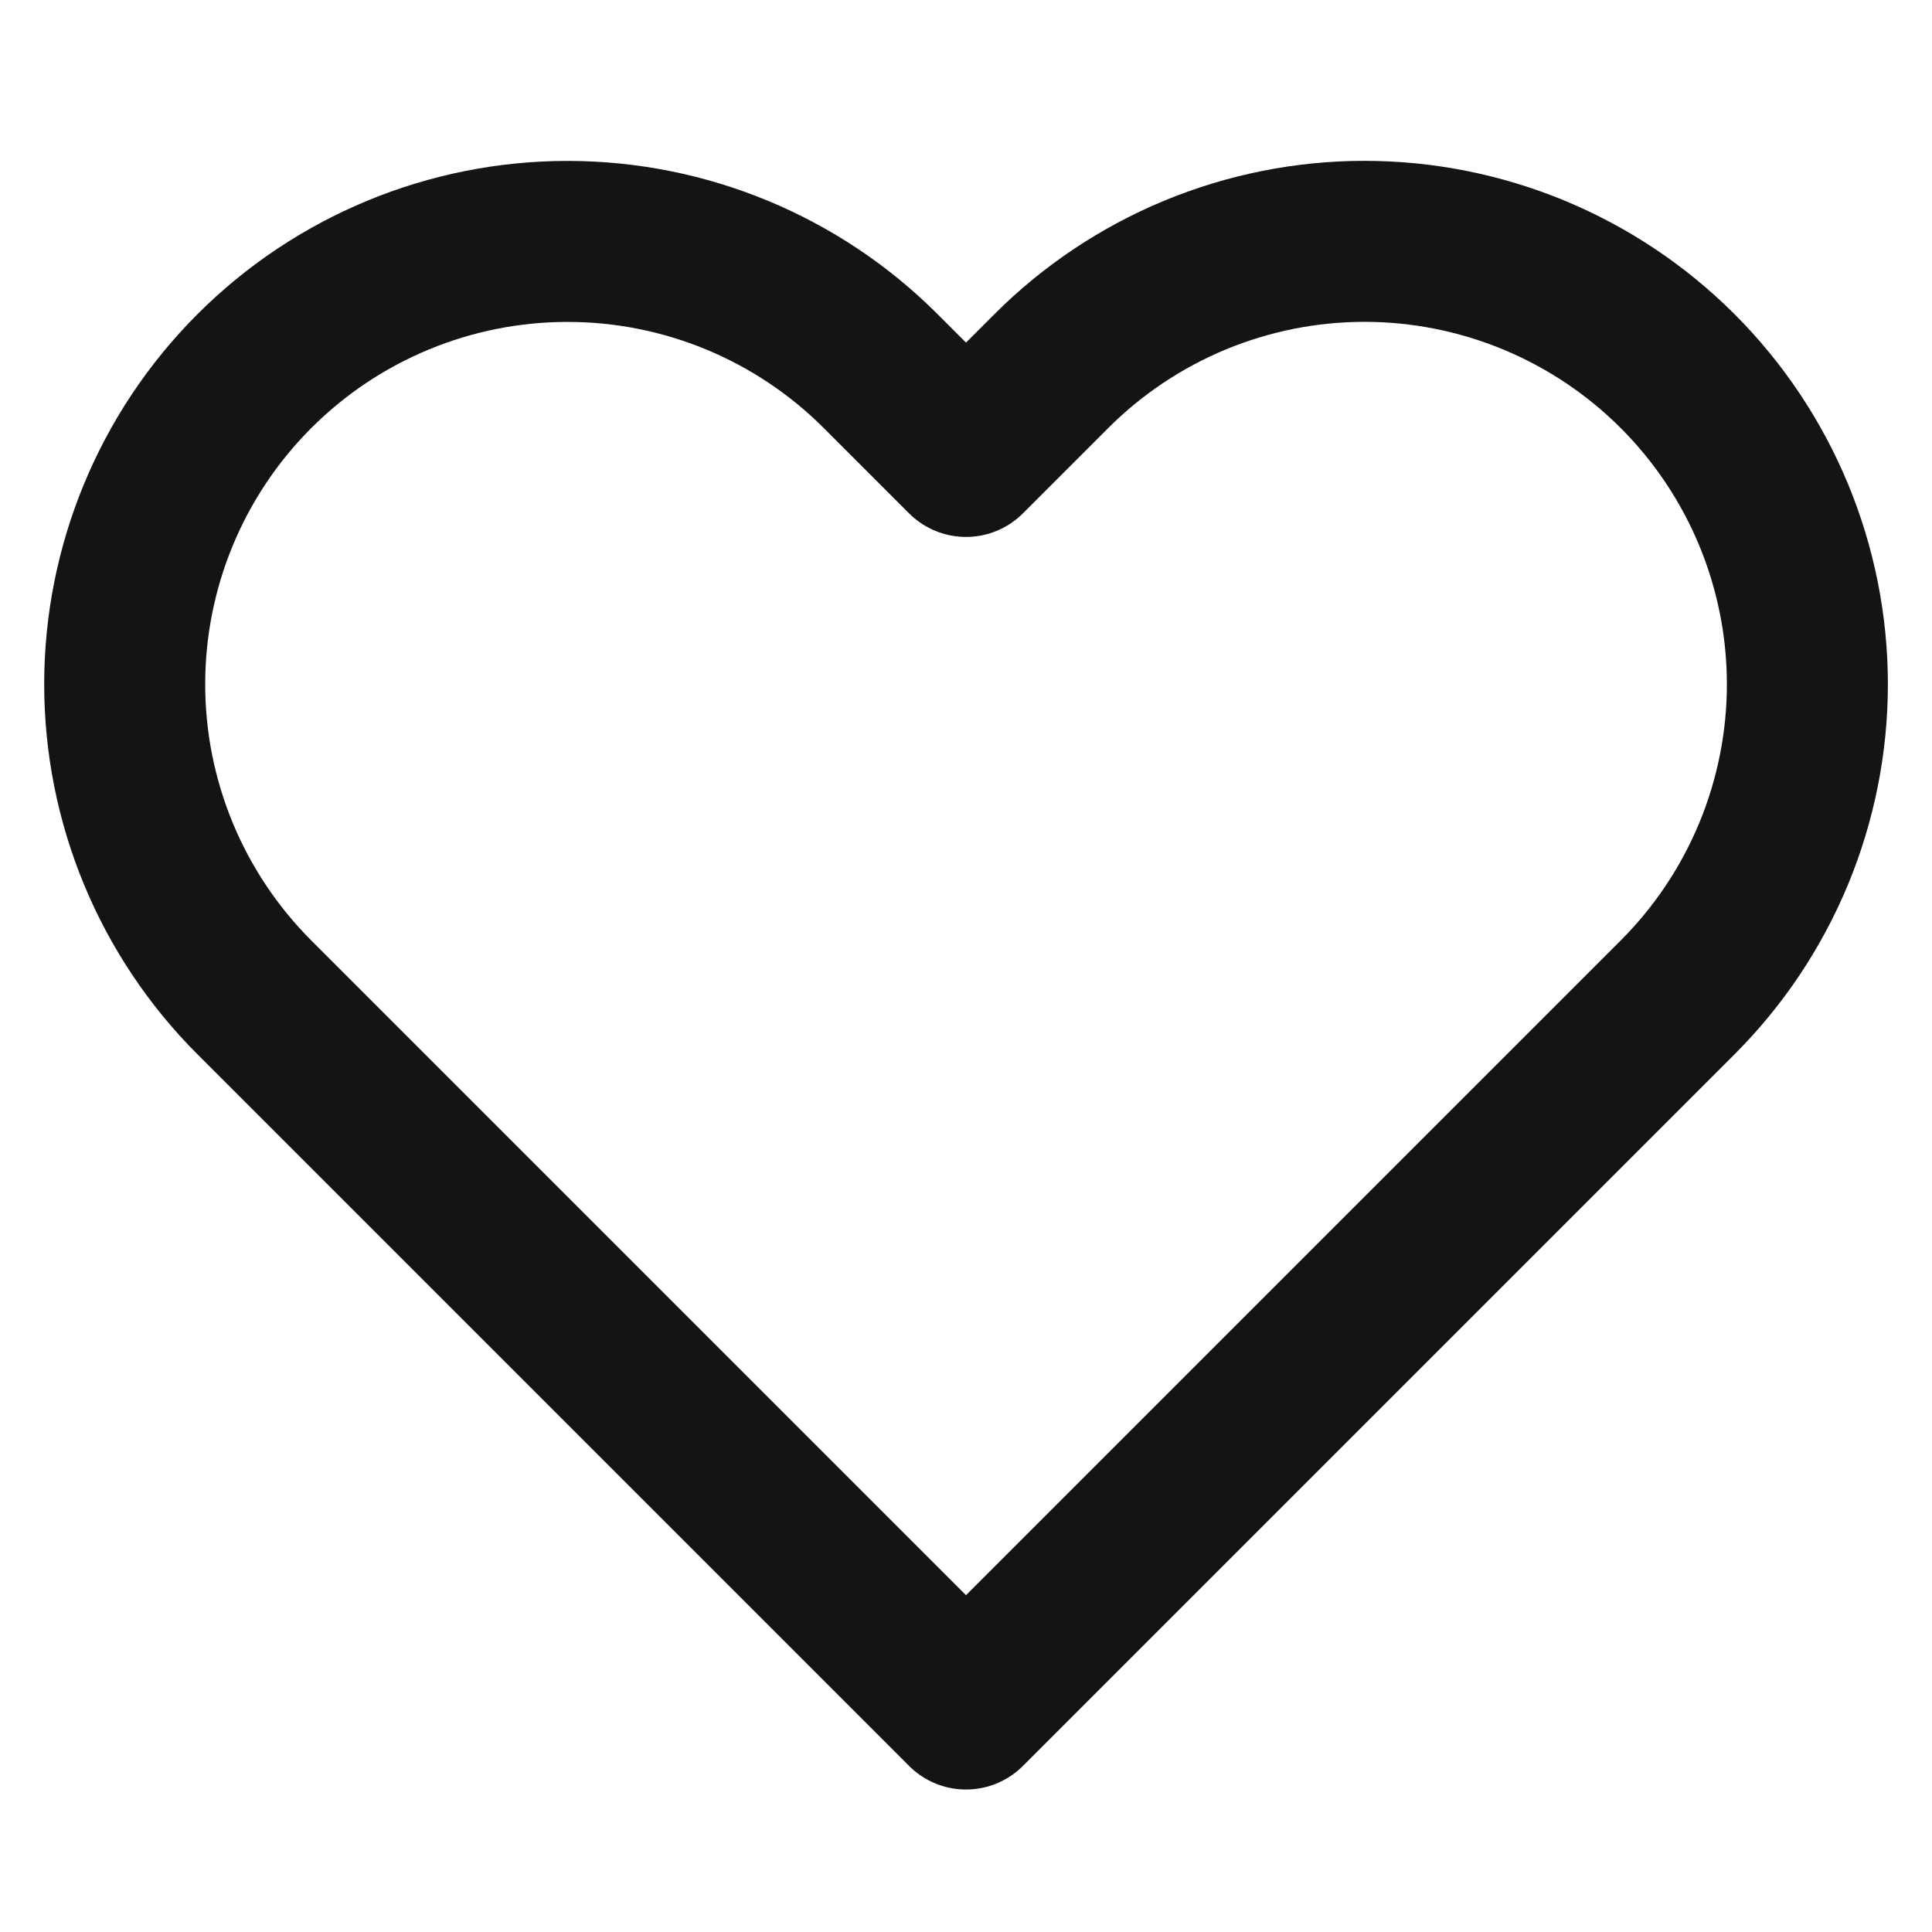
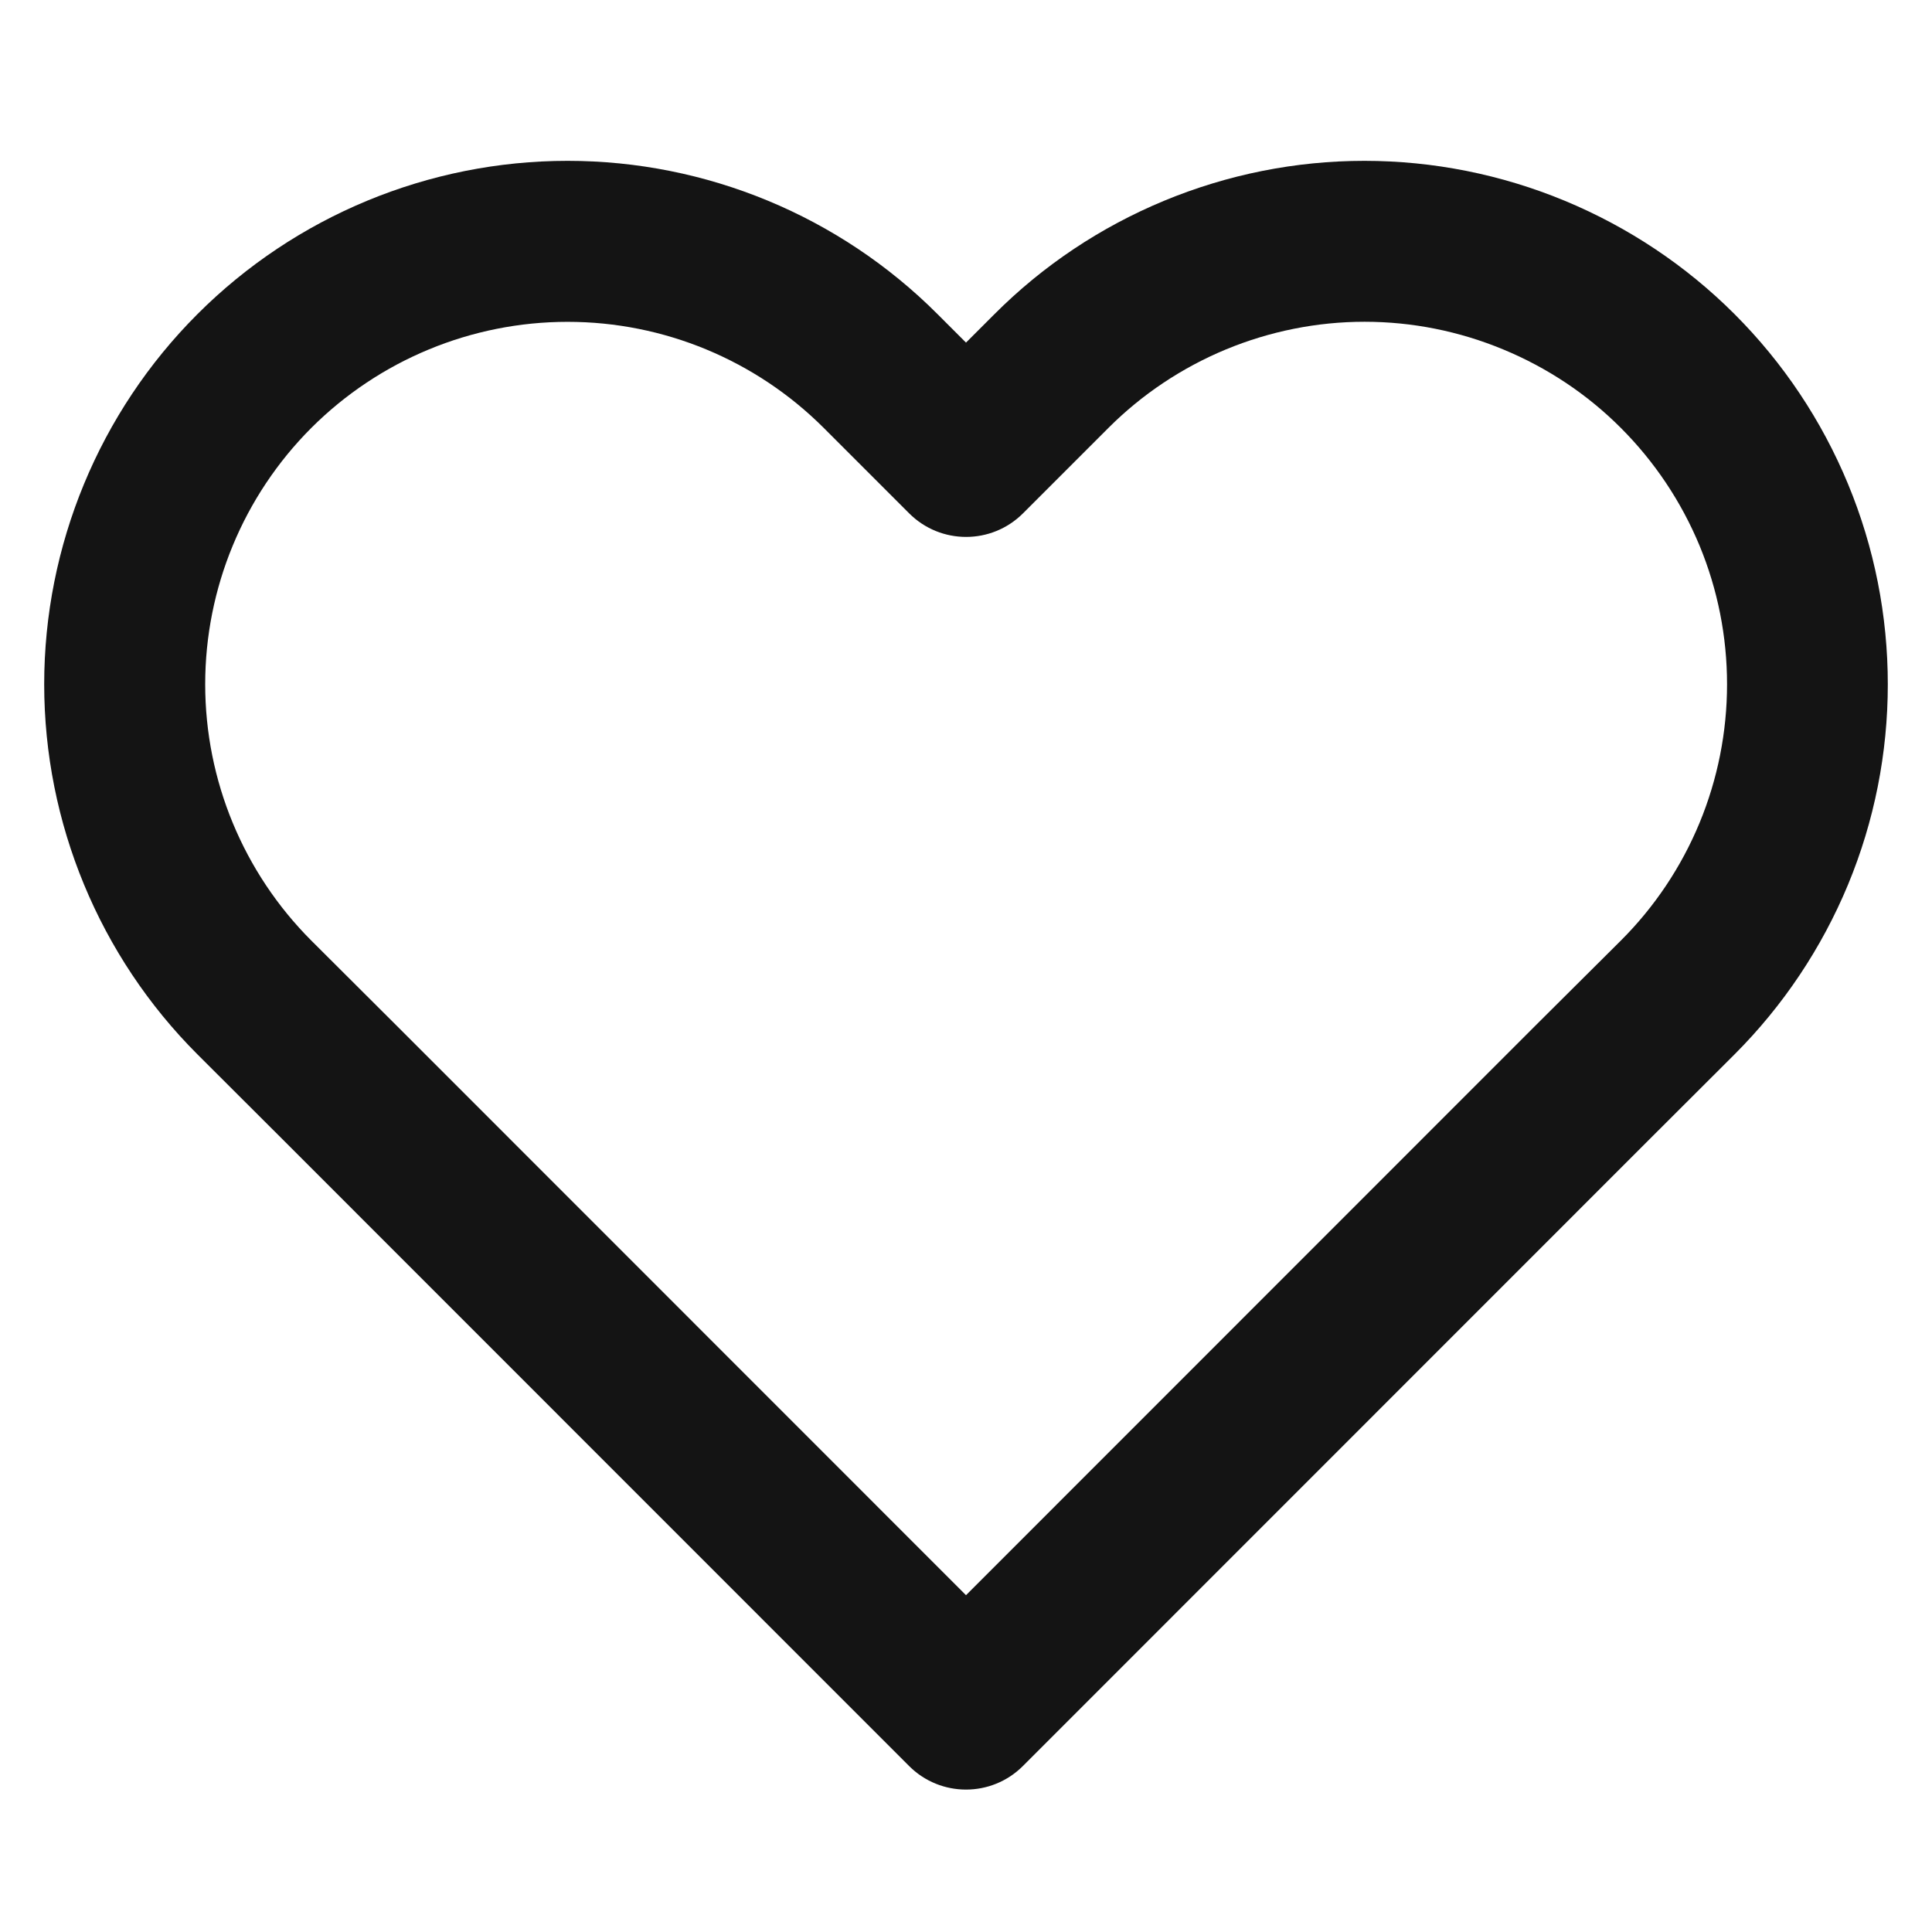
- <svg xmlns="http://www.w3.org/2000/svg" width="24" height="24" viewBox="0 0 24 24" fill="none">
-   <path d="M20.84 4.61C20.329 4.099 19.723 3.694 19.055 3.417C18.388 3.141 17.672 2.998 16.95 2.998C16.227 2.998 15.512 3.141 14.845 3.417C14.177 3.694 13.571 4.099 13.06 4.61L12 5.67L10.94 4.61C9.908 3.578 8.509 2.999 7.05 2.999C5.591 2.999 4.192 3.578 3.16 4.61C2.128 5.642 1.549 7.041 1.549 8.5C1.549 9.959 2.128 11.358 3.16 12.39L4.22 13.45L12 21.23L19.78 13.45L20.84 12.39C21.351 11.879 21.756 11.273 22.033 10.605C22.309 9.938 22.452 9.222 22.452 8.5C22.452 7.778 22.309 7.062 22.033 6.395C21.756 5.727 21.351 5.121 20.84 4.61V4.61Z" stroke="#141414" stroke-width="2" stroke-linecap="round" stroke-linejoin="round" />
+ <svg xmlns="http://www.w3.org/2000/svg" width="24" height="24" viewBox="0 0 24 24" fill="none" version="1.1" id="svg4">
+   <defs id="defs8" />
+   <path style="color:#000000;font-style:normal;font-variant:normal;font-weight:normal;font-stretch:normal;font-size:medium;line-height:normal;font-family:sans-serif;font-variant-ligatures:normal;font-variant-position:normal;font-variant-caps:normal;font-variant-numeric:normal;font-variant-alternates:normal;font-feature-settings:normal;text-indent:0;text-align:start;text-decoration:none;text-decoration-line:none;text-decoration-style:solid;text-decoration-color:#000000;letter-spacing:normal;word-spacing:normal;text-transform:none;writing-mode:lr-tb;direction:ltr;text-orientation:mixed;dominant-baseline:auto;baseline-shift:baseline;text-anchor:start;white-space:normal;shape-padding:0;clip-rule:nonzero;display:inline;overflow:visible;visibility:visible;opacity:1;isolation:auto;mix-blend-mode:normal;color-interpolation:sRGB;color-interpolation-filters:linearRGB;solid-color:#000000;solid-opacity:1;vector-effect:none;fill:#141414;fill-opacity:1;fill-rule:nonzero;stroke:none;stroke-width:2;stroke-linecap:round;stroke-linejoin:round;stroke-miterlimit:4;stroke-dasharray:none;stroke-dashoffset:0;stroke-opacity:1;color-rendering:auto;image-rendering:auto;shape-rendering:auto;text-rendering:auto;enable-background:accumulate" d="m 7.051,1.998 c -1.724,0 -3.379,0.685 -4.598,1.904 C 1.234,5.121 0.549,6.776 0.549,8.5 c 0,1.724 0.685,3.379 1.904,4.598 l 1.061,1.059 7.779,7.781 a 1,1 0 0 0 1.414,0 l 7.779,-7.781 1.061,-1.059 c 0.604,-0.604 1.083,-1.321 1.41,-2.109 0.327,-0.789 0.494,-1.634 0.494,-2.488 0,-0.854 -0.167,-1.699 -0.494,-2.488 C 22.63,5.223 22.151,4.506 21.547,3.902 20.943,3.298 20.226,2.821 19.438,2.494 18.649,2.167 17.803,1.998 16.949,1.998 c -0.854,0 -1.699,0.169 -2.488,0.496 -0.789,0.327 -1.504,0.804 -2.107,1.408 L 12,4.256 11.646,3.902 C 10.428,2.683 8.775,1.998 7.051,1.998 Z m 0,2 c 1.194,0 2.337,0.474 3.182,1.318 l 1.061,1.061 a 1,1 0 0 0 1.414,0 l 1.061,-1.061 c 0.418,-0.418 0.913,-0.748 1.459,-0.975 0.546,-0.226 1.132,-0.344 1.723,-0.344 0.591,0 1.176,0.117 1.723,0.344 0.546,0.226 1.043,0.556 1.461,0.975 0.418,0.418 0.75,0.915 0.977,1.461 0.226,0.546 0.342,1.131 0.342,1.723 0,0.591 -0.116,1.177 -0.342,1.723 -0.226,0.546 -0.558,1.043 -0.977,1.461 L 19.072,12.742 12,19.816 4.928,12.742 3.867,11.684 C 3.023,10.839 2.549,9.694 2.549,8.5 c 0,-1.194 0.474,-2.339 1.318,-3.184 C 4.712,4.472 5.857,3.998 7.051,3.998 Z" id="path2" />
</svg>
